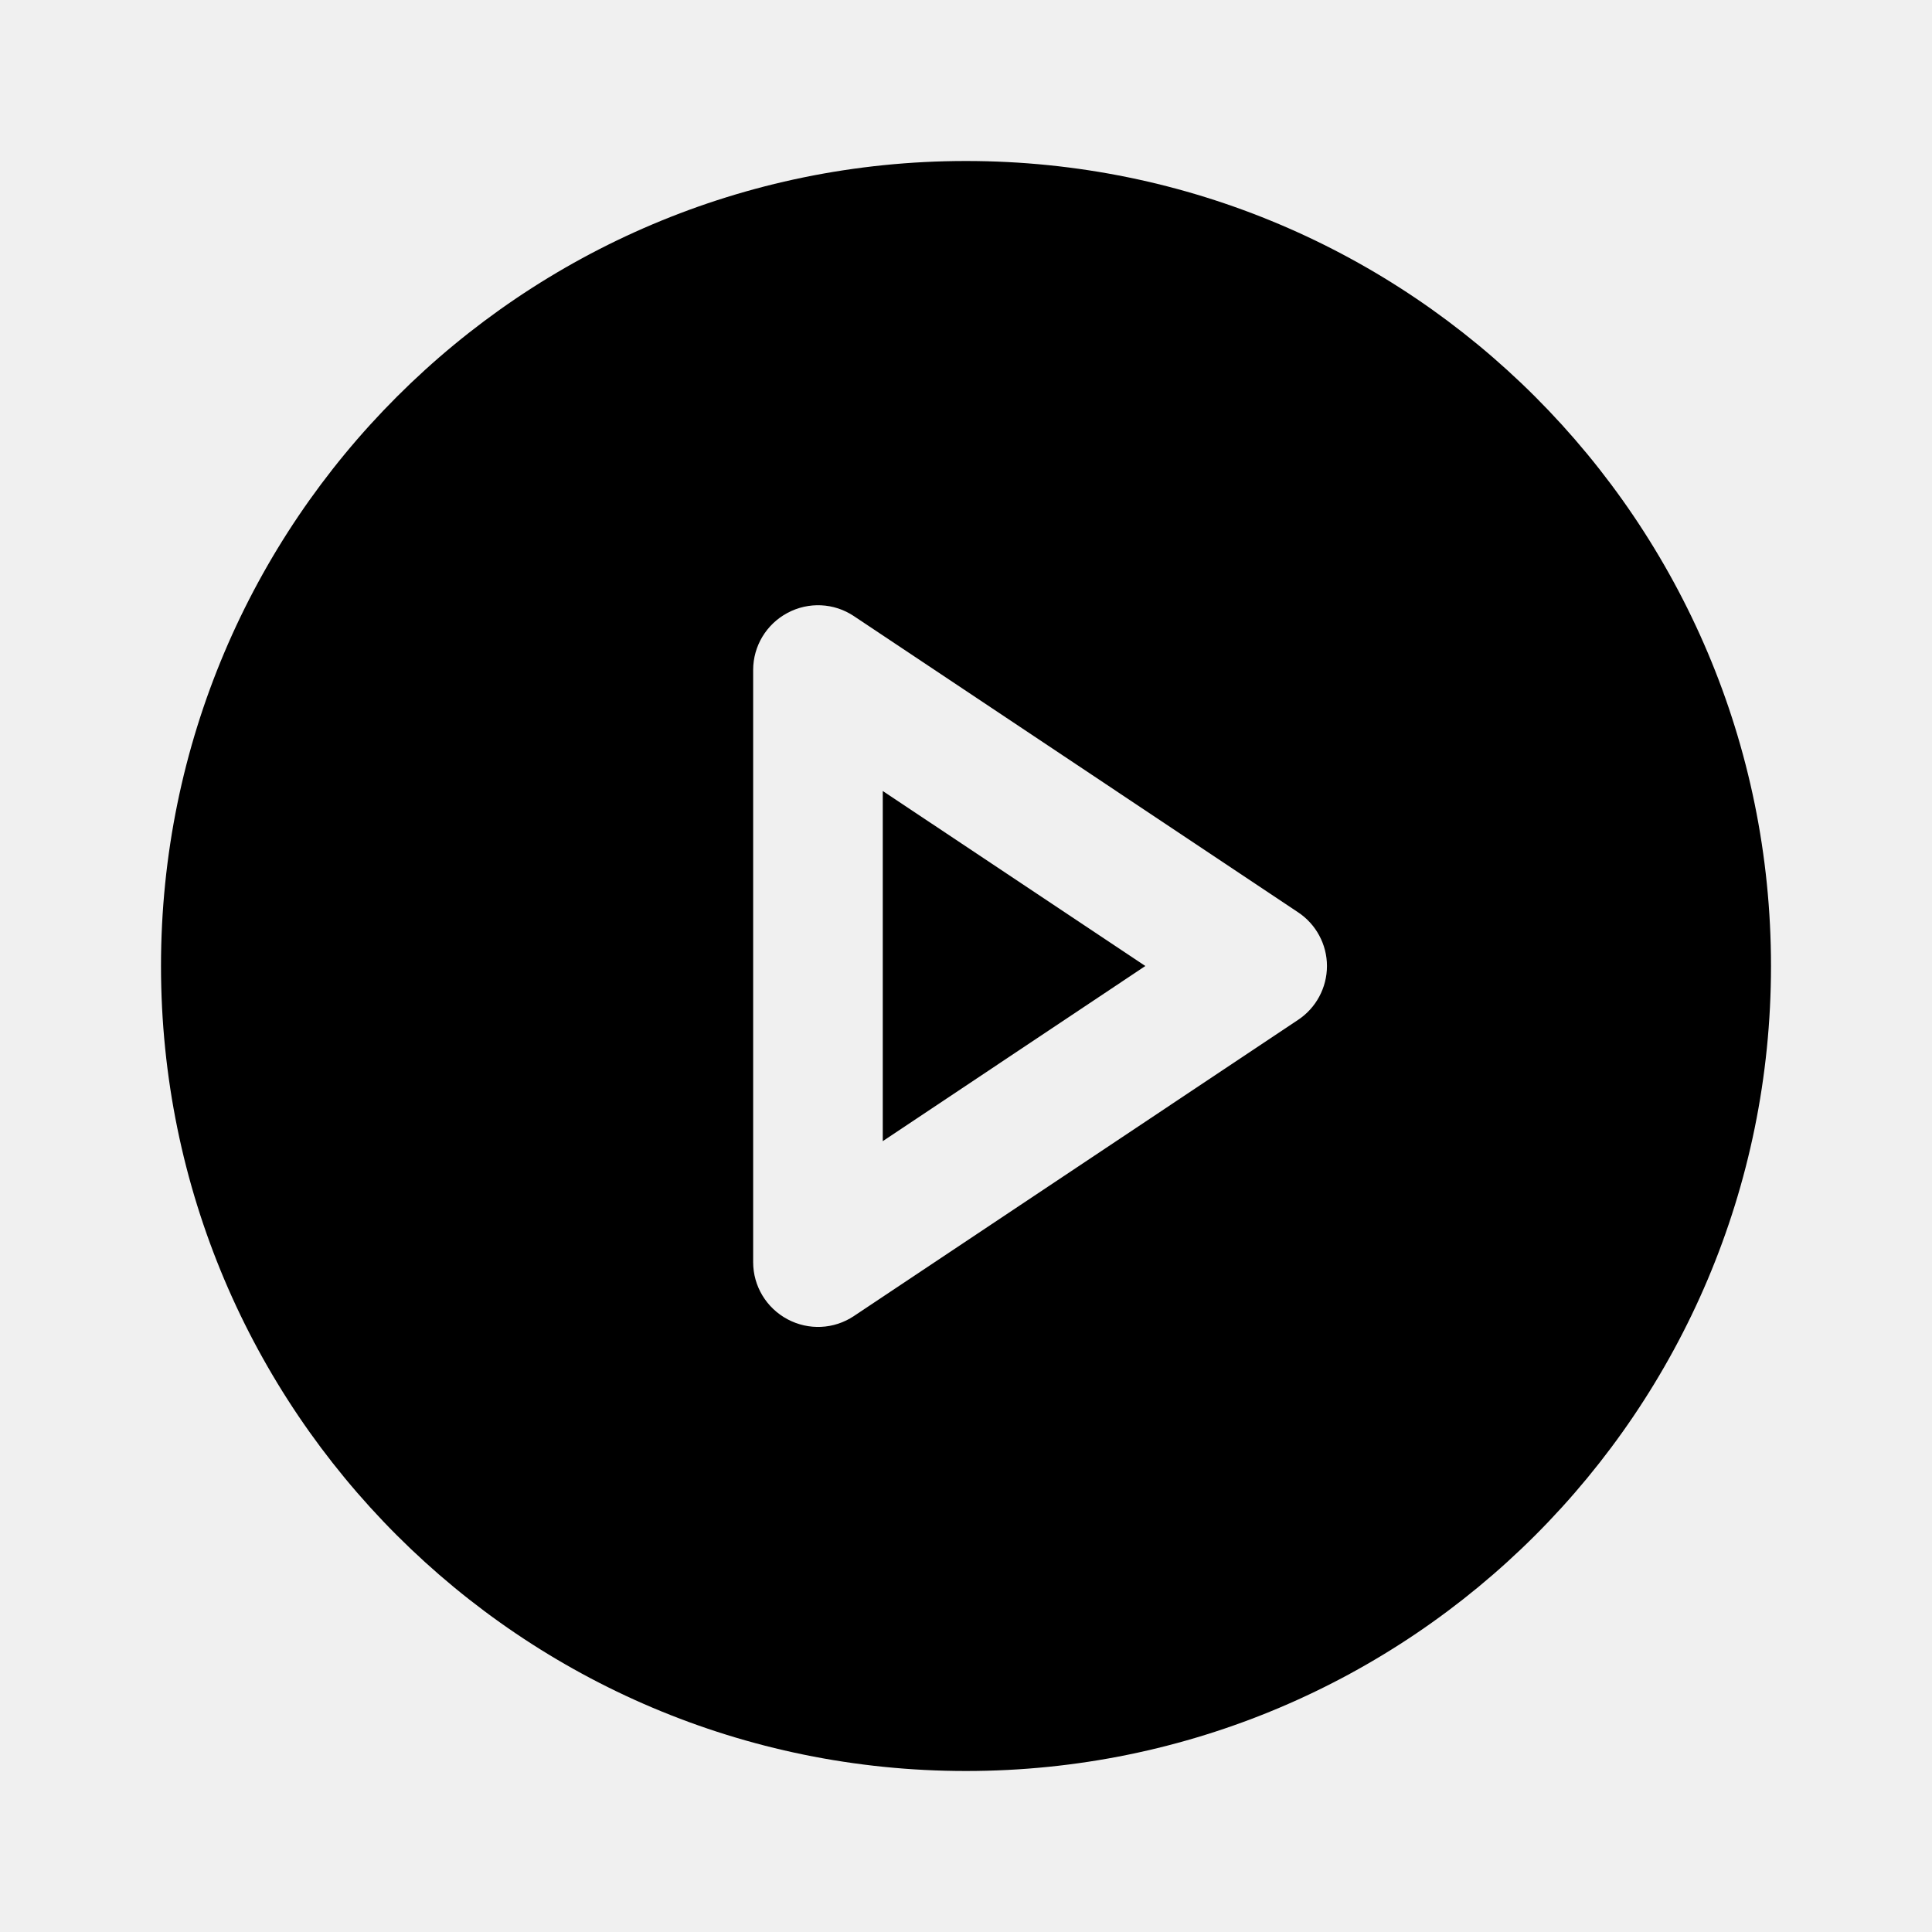
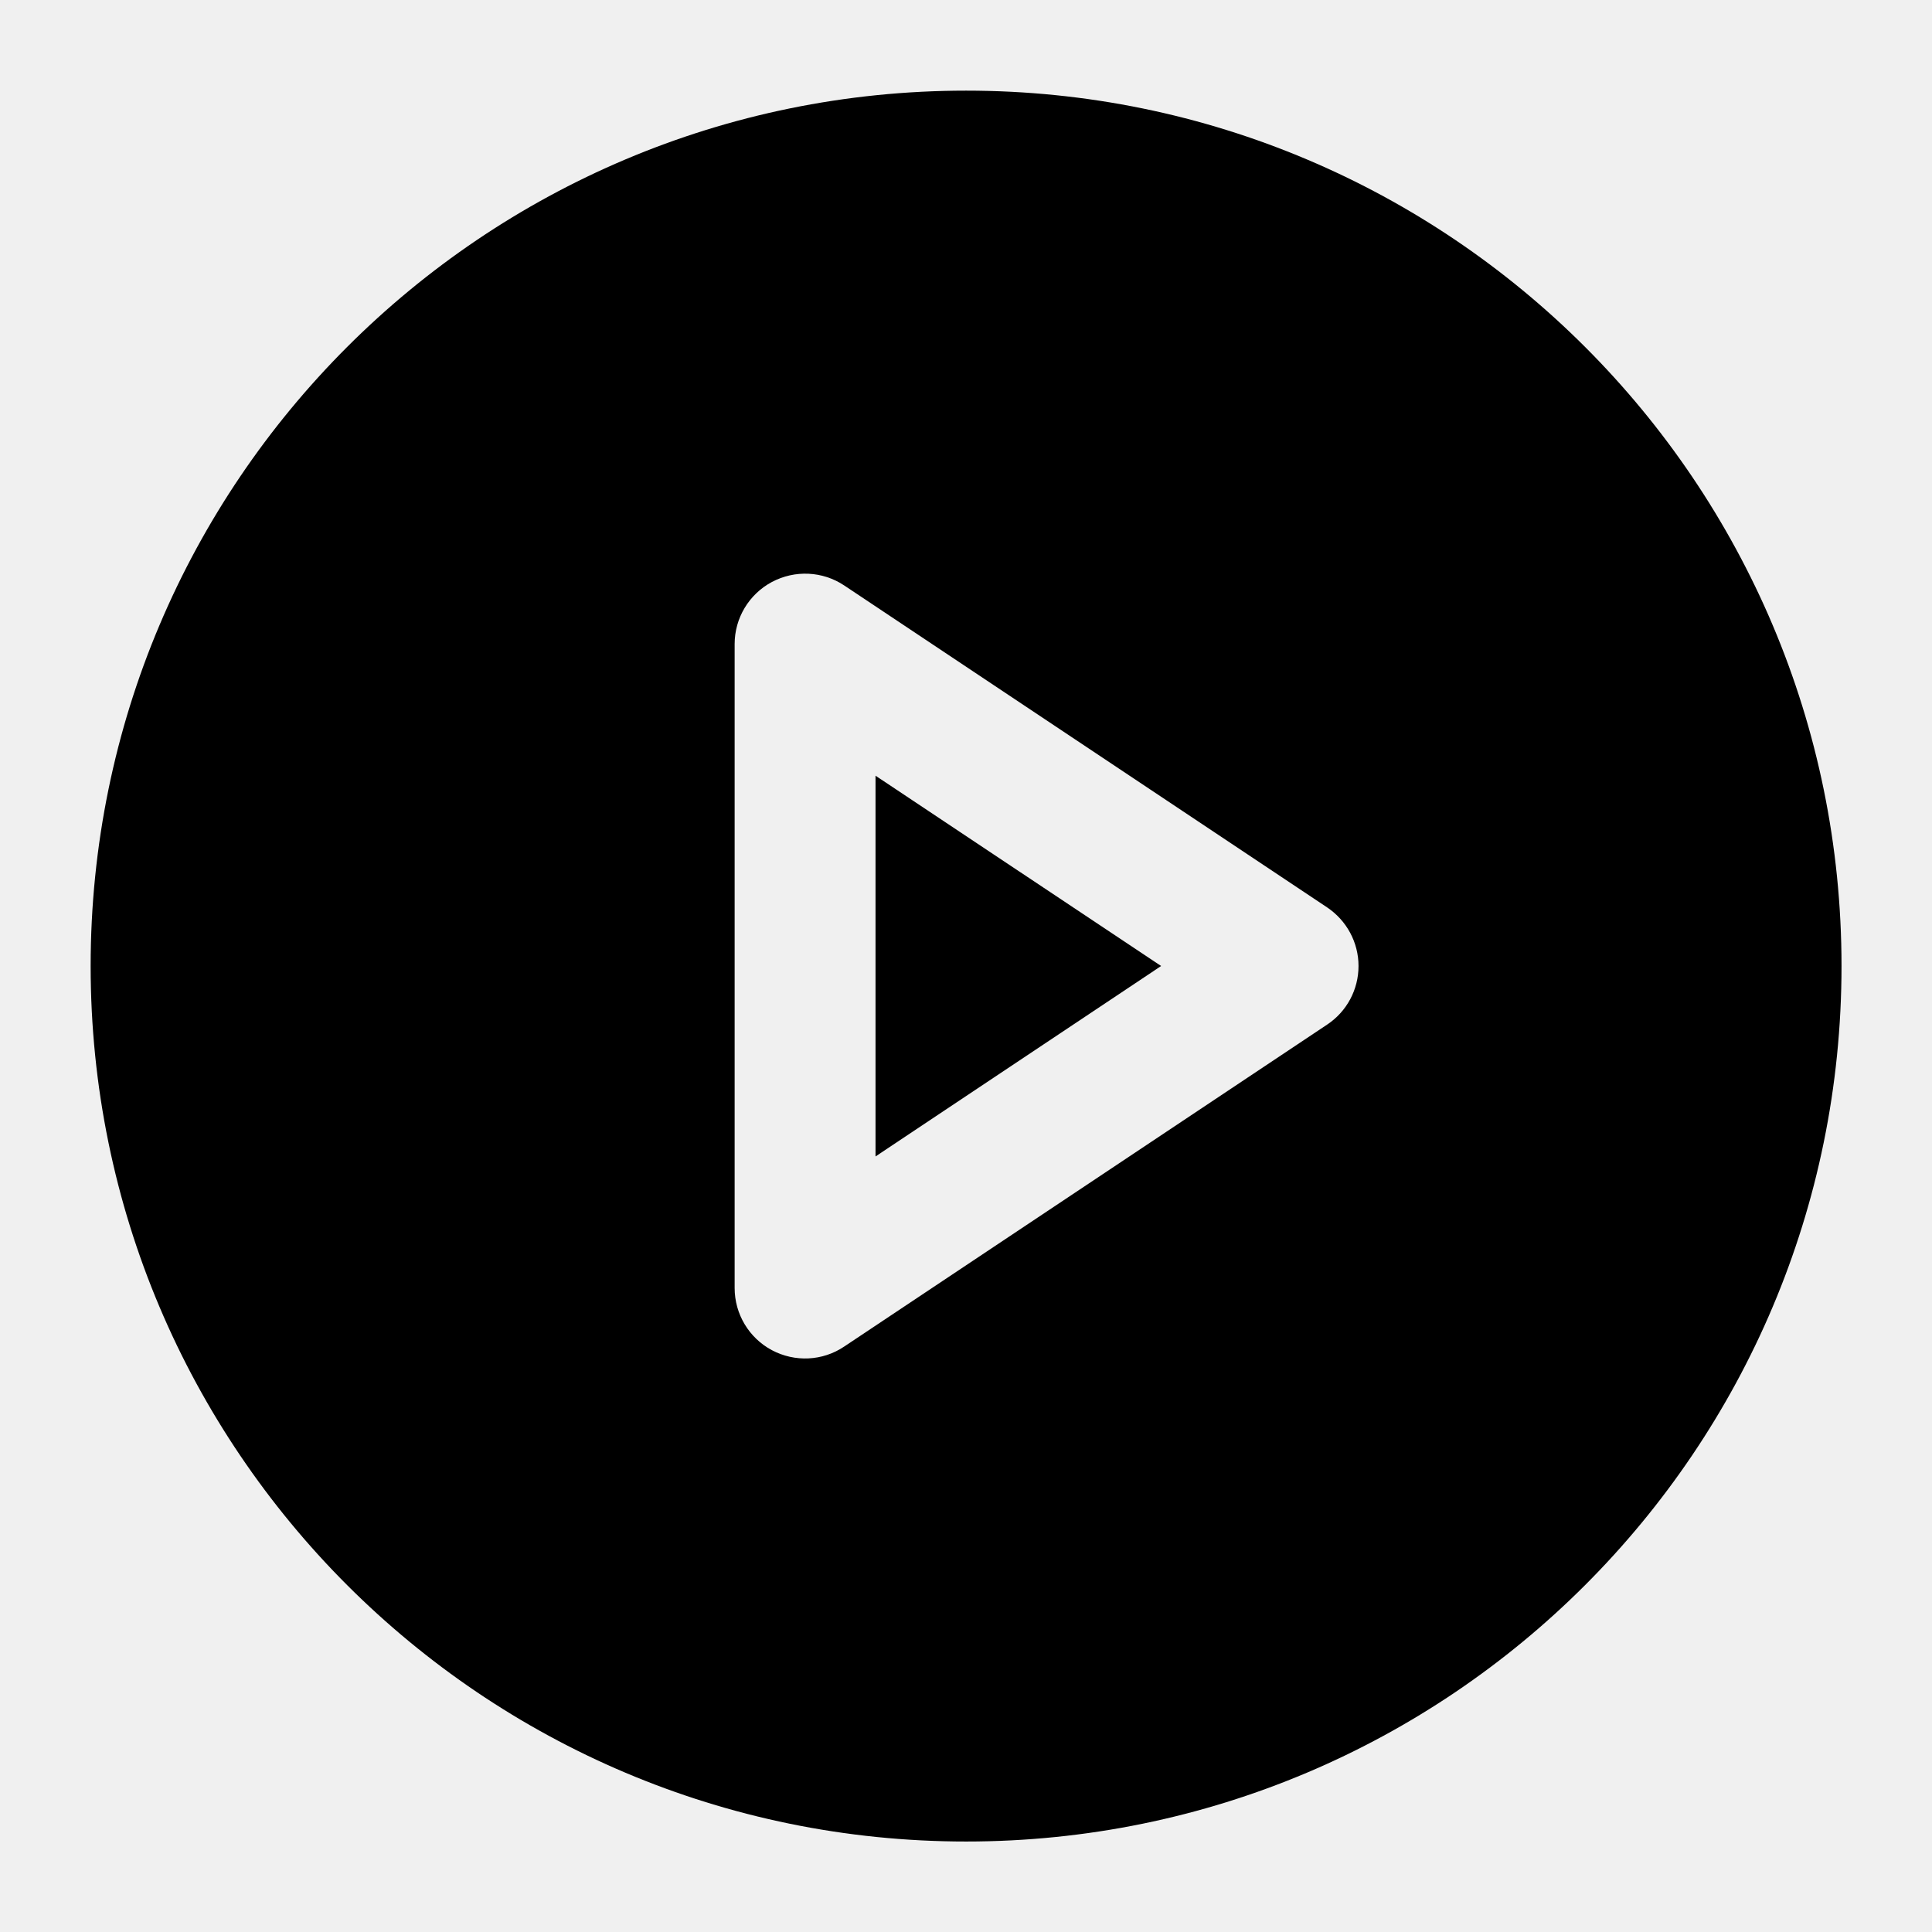
<svg xmlns="http://www.w3.org/2000/svg" width="12" height="12" viewBox="0 0 12 12" fill="none">
-   <path fill-rule="evenodd" clip-rule="evenodd" d="M1 6C1 8.762 3.239 11 6 11C8.762 11 11 8.762 11 6C11 3.239 8.762 1 6 1C3.239 1 1 3.239 1 6ZM4.891 8.194C5.022 8.264 5.18 8.257 5.304 8.174L8.062 6.335C8.174 6.261 8.242 6.135 8.242 6C8.242 5.866 8.174 5.74 8.062 5.666L5.304 3.827C5.18 3.744 5.022 3.737 4.891 3.807C4.76 3.877 4.678 4.013 4.678 4.161L4.678 7.84C4.678 7.988 4.76 8.124 4.891 8.194ZM5.483 7.088L5.483 4.913L7.114 6L5.483 7.088Z" fill="black" />
+   <g clip-path="url(#clip0_14924_1095)">
+     <path fill-rule="evenodd" clip-rule="evenodd" d="M0.563 6C0.563 9.003 2.998 11.438 6.001 11.438C9.004 11.438 11.438 9.003 11.438 6C11.438 2.997 9.004 0.563 6.001 0.563C2.998 0.563 0.563 2.997 0.563 6ZM4.794 8.386C4.937 8.462 5.109 8.454 5.243 8.364L8.243 6.364C8.365 6.283 8.438 6.147 8.438 6C8.438 5.854 8.365 5.718 8.243 5.636L5.243 3.636C5.109 3.547 4.937 3.539 4.794 3.615C4.652 3.691 4.563 3.839 4.563 4L4.563 8C4.563 8.162 4.652 8.31 4.794 8.386ZM5.438 7.183L5.438 4.818L7.212 6L5.438 7.183Z" fill="black" />
+   </g>
+   <defs>
+     <clipPath id="clip0_14924_1095">
+       <rect width="12" height="12" fill="white" transform="translate(0.000244141 0.000488281)" />
+     </clipPath>
+   </defs>
</svg>
